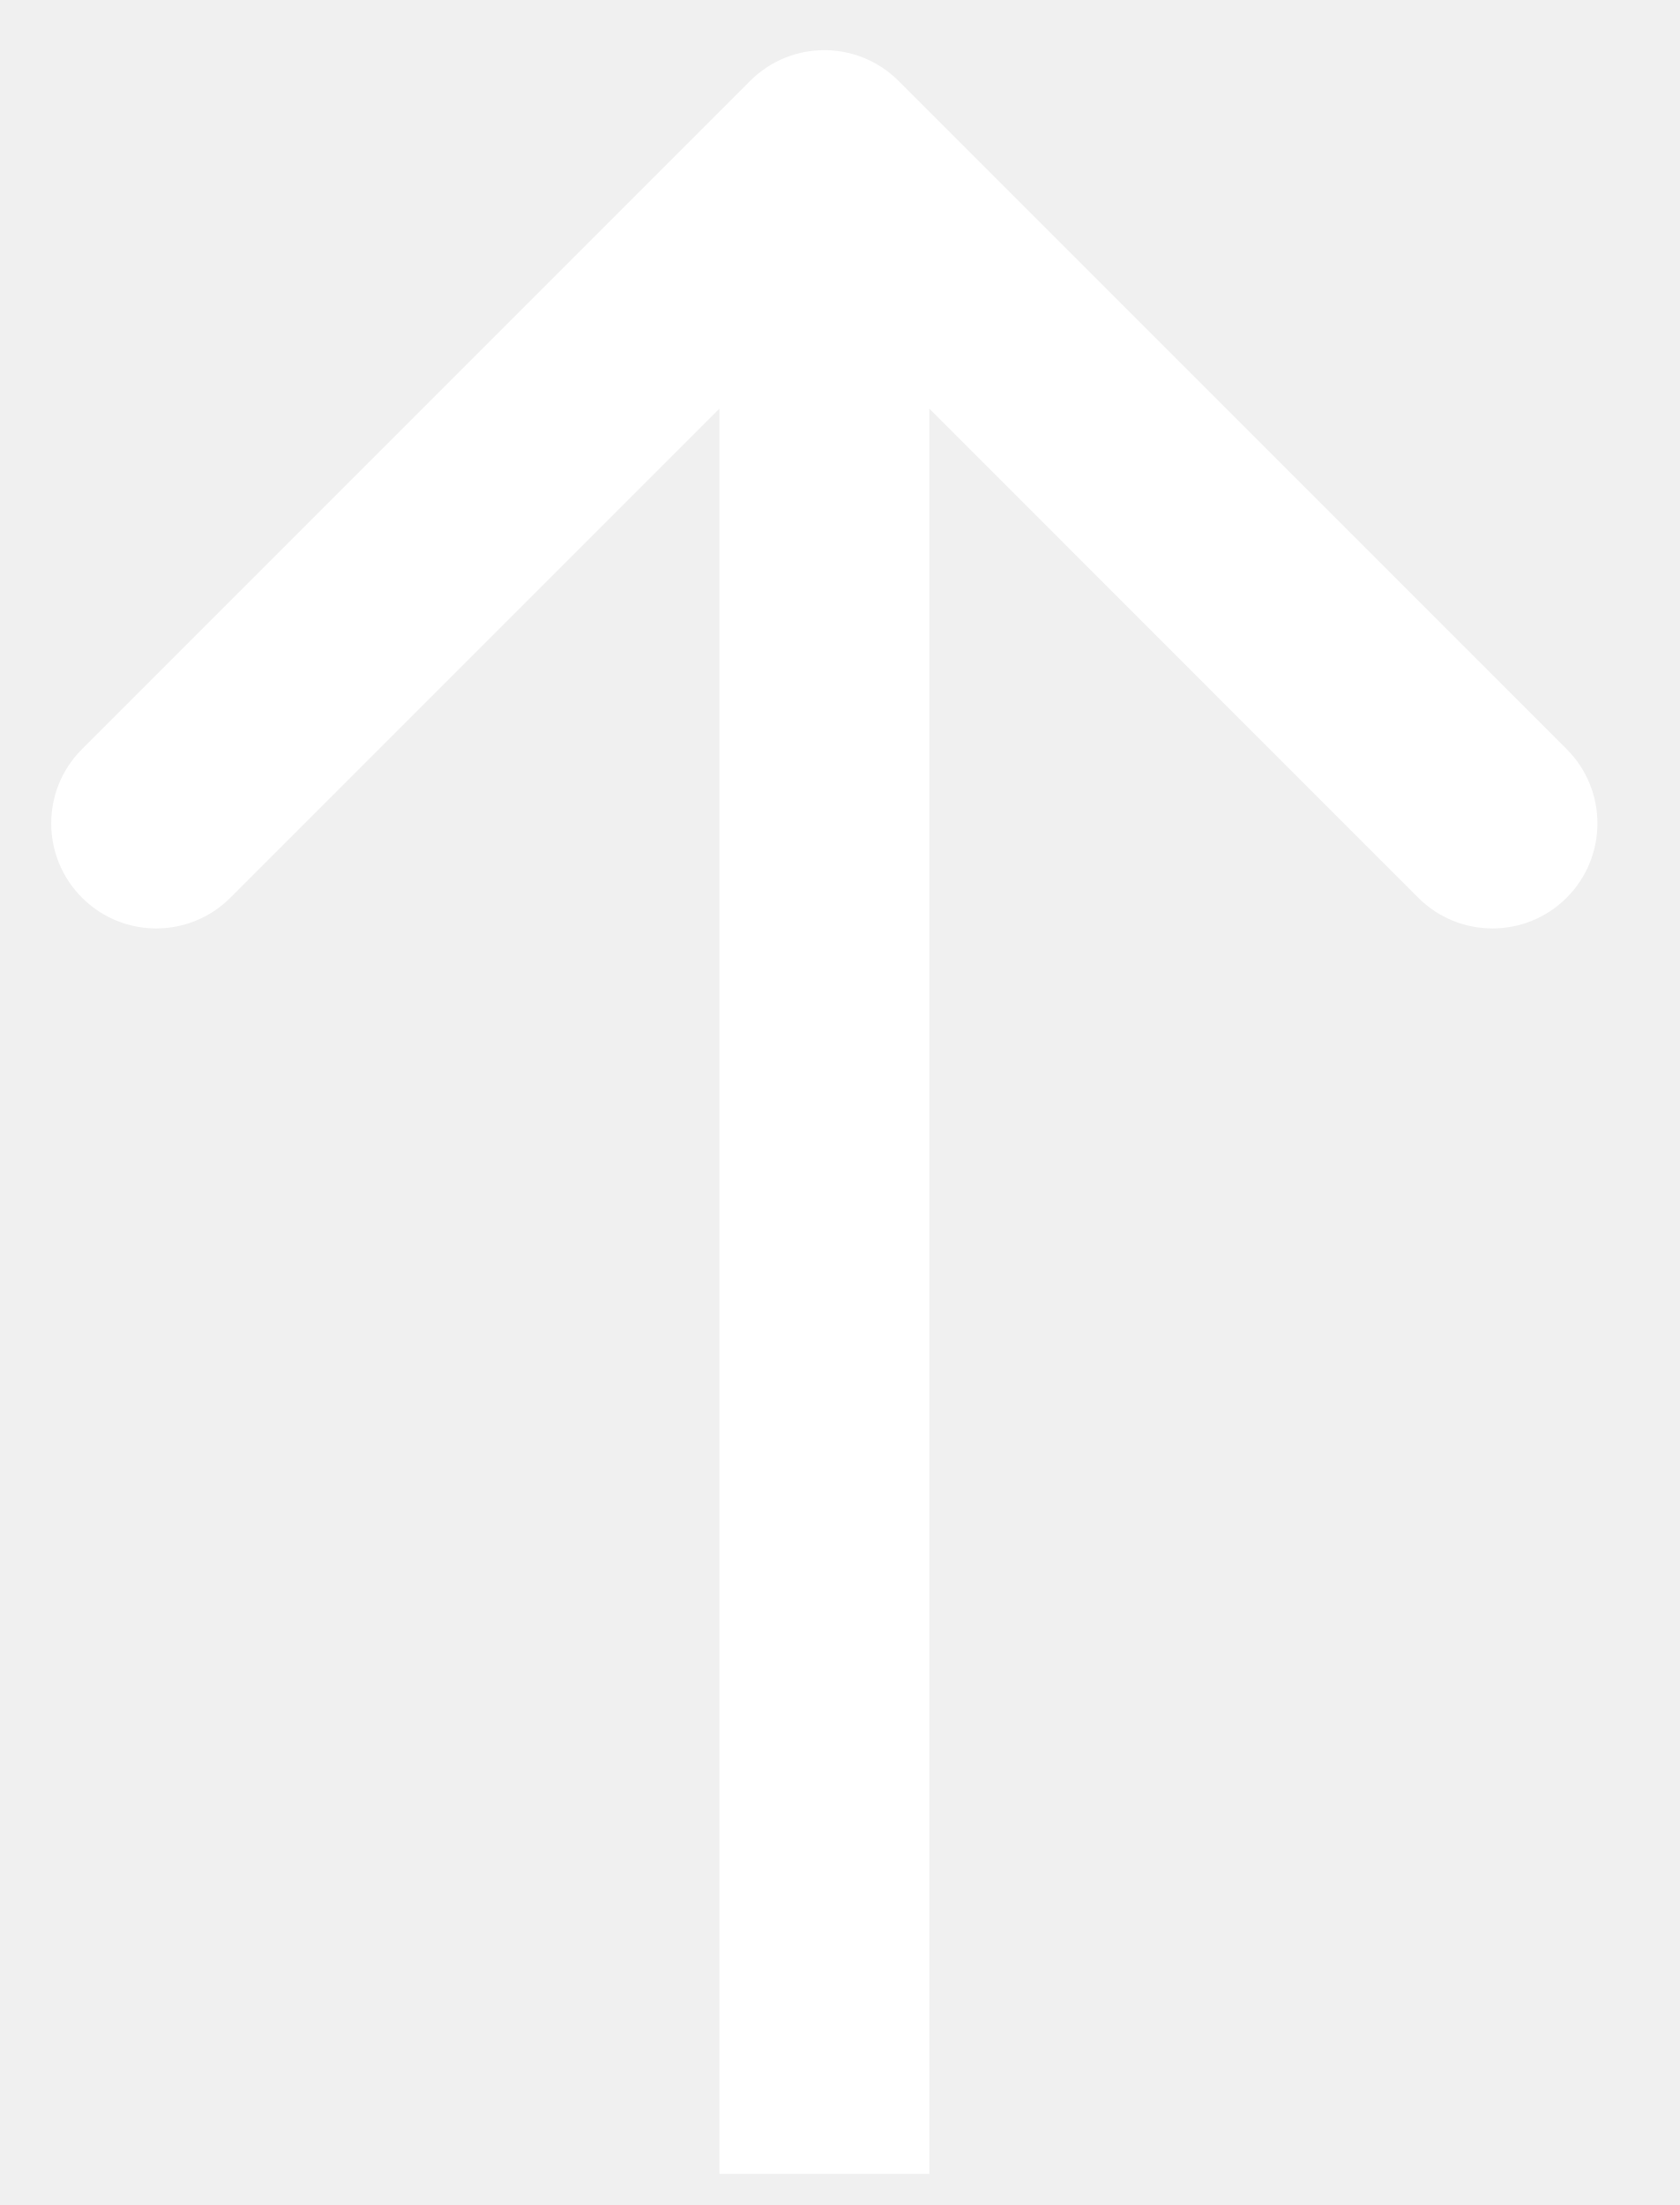
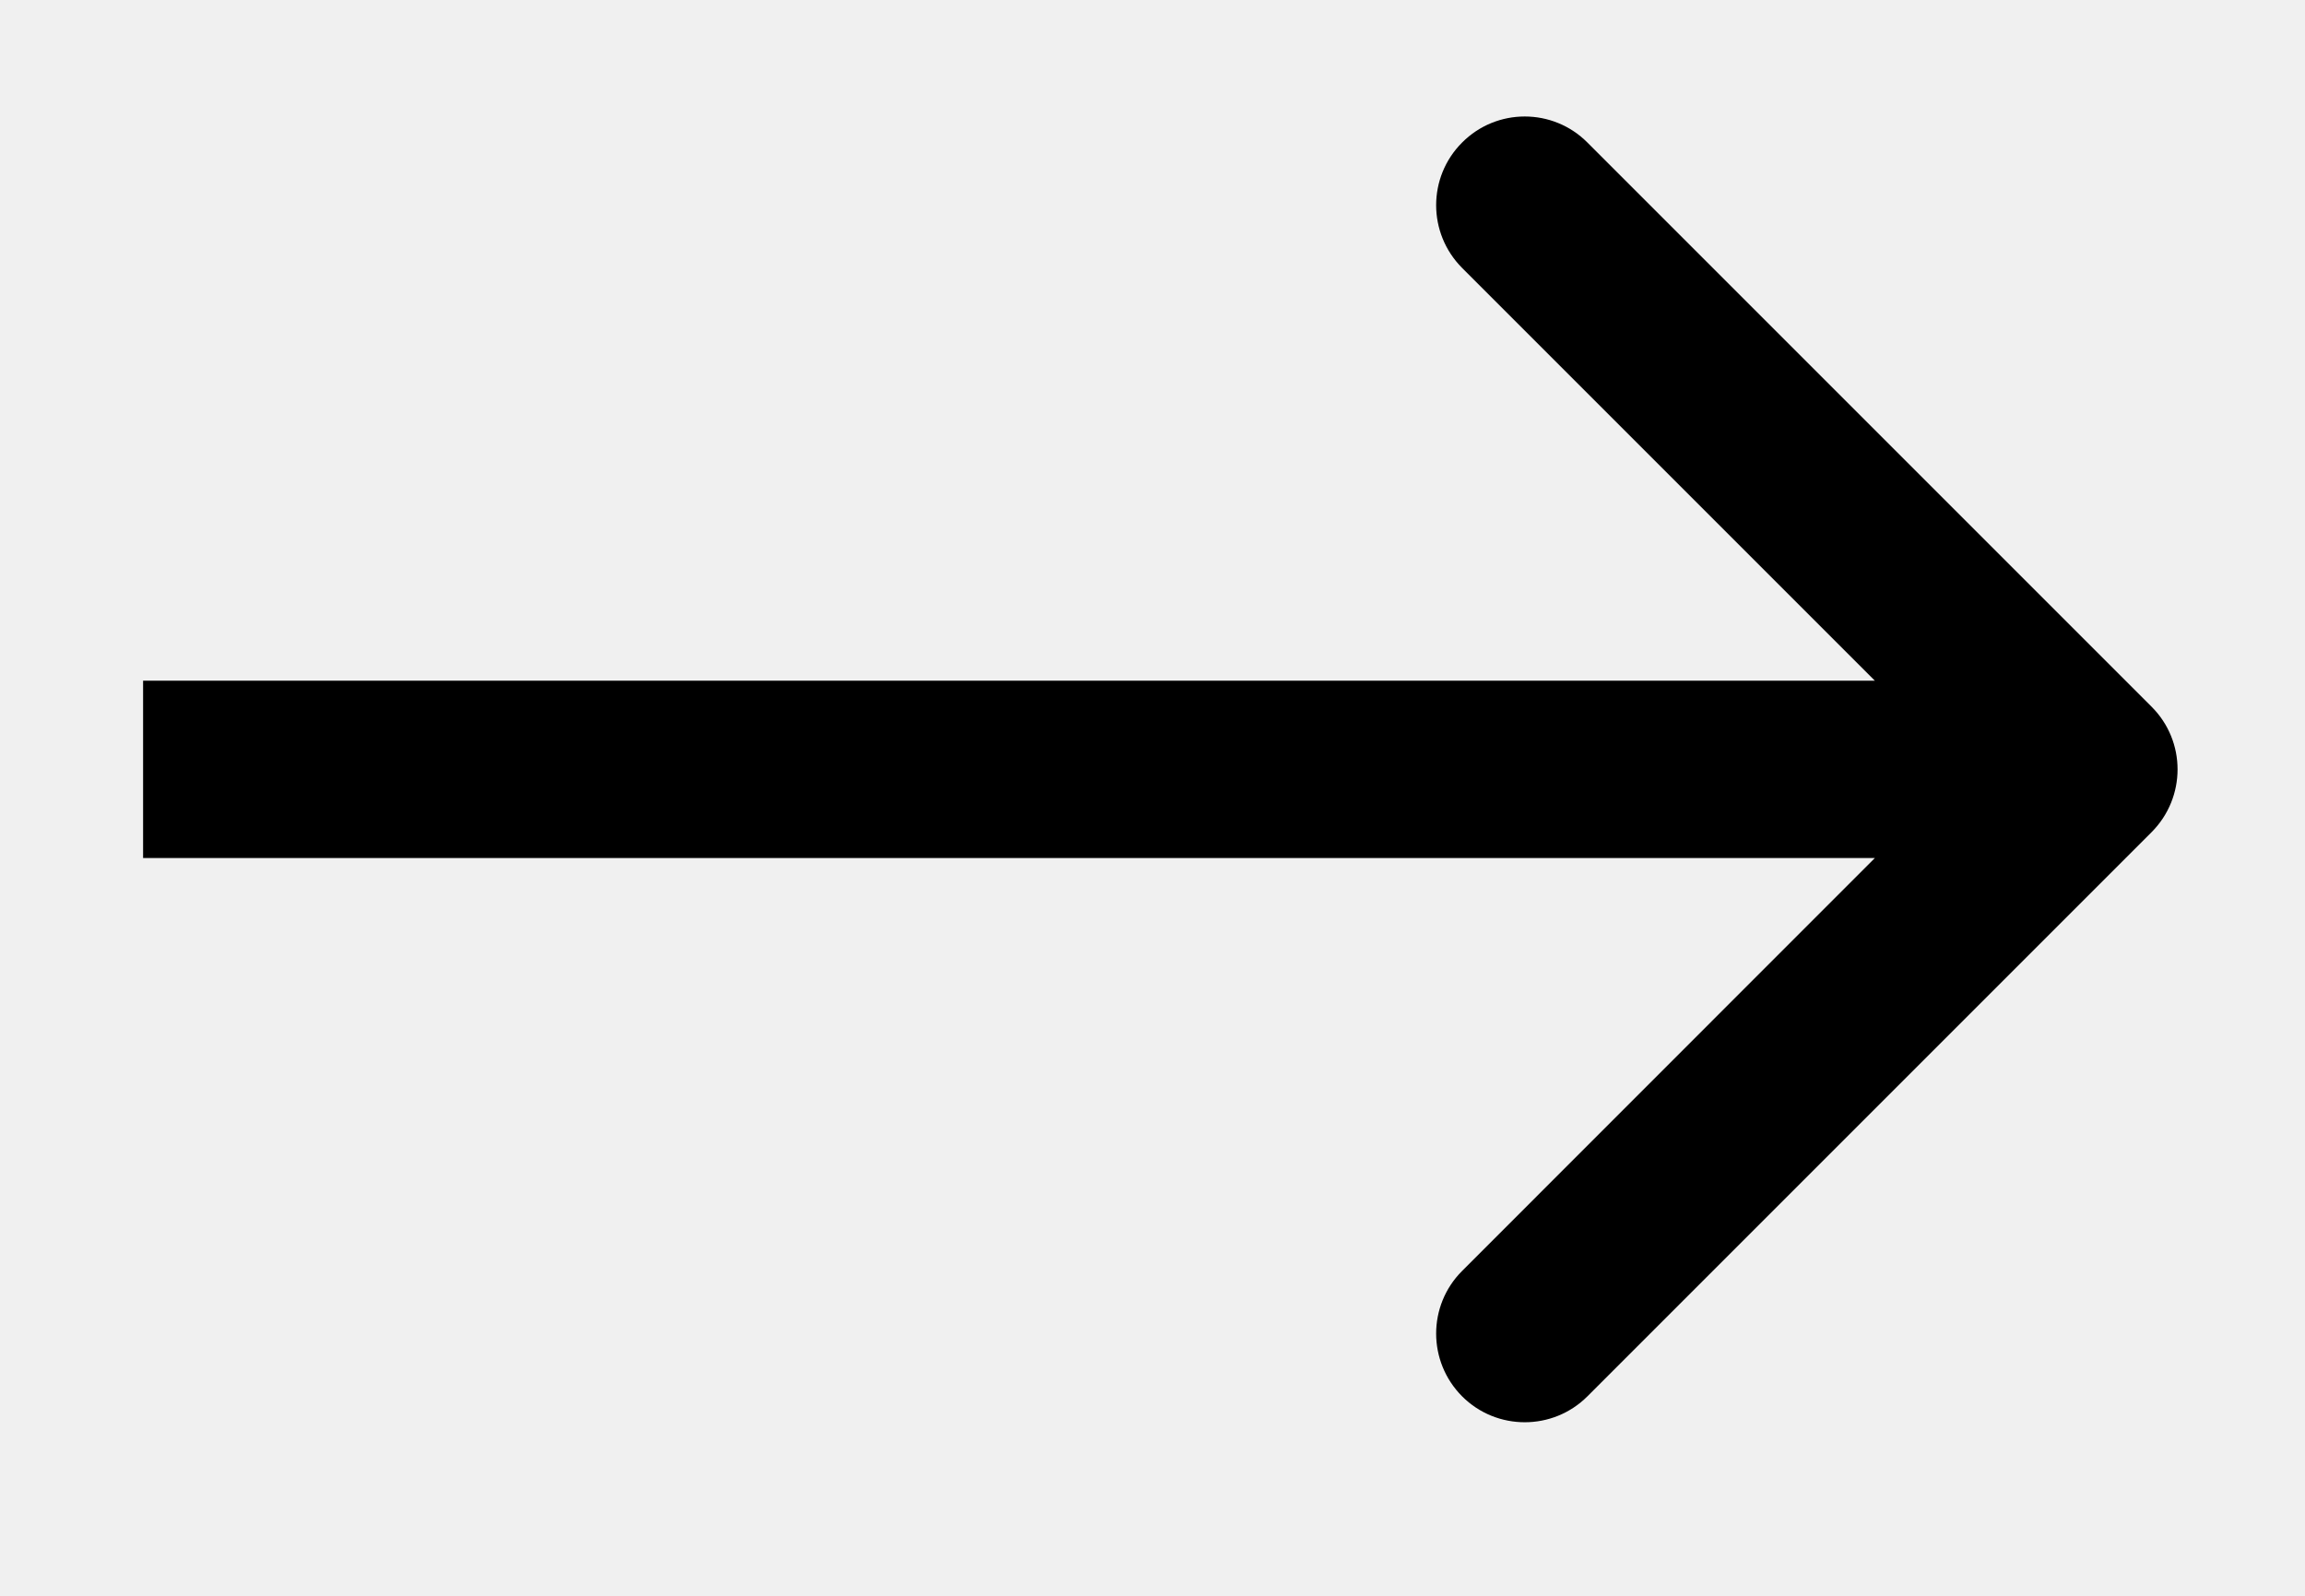
- <svg xmlns="http://www.w3.org/2000/svg" width="16" height="21" viewBox="0 0 16 21" fill="none">
-   <path d="M8.559 0.771C8.168 0.38 7.535 0.38 7.145 0.771L0.781 7.135C0.39 7.525 0.39 8.158 0.781 8.549C1.171 8.94 1.804 8.94 2.195 8.549L7.852 2.892L13.508 8.549C13.899 8.94 14.532 8.94 14.923 8.549C15.313 8.158 15.313 7.525 14.923 7.135L8.559 0.771ZM8.852 20.704L8.852 1.478L6.852 1.478L6.852 20.704L8.852 20.704Z" fill="white" />
+ <svg xmlns="http://www.w3.org/2000/svg" viewBox="0 0 13 9">
+   <path d="M12.135 4.693C12.33 4.497 12.33 4.181 12.135 3.986L8.953 0.804C8.758 0.608 8.441 0.608 8.246 0.804C8.051 0.999 8.051 1.315 8.246 1.511L11.074 4.339L8.246 7.168C8.051 7.363 8.051 7.679 8.246 7.875C8.441 8.07 8.758 8.07 8.953 7.875L12.135 4.693ZM0.807 4.839H11.782V3.839H0.807V4.839Z" />
</svg>
